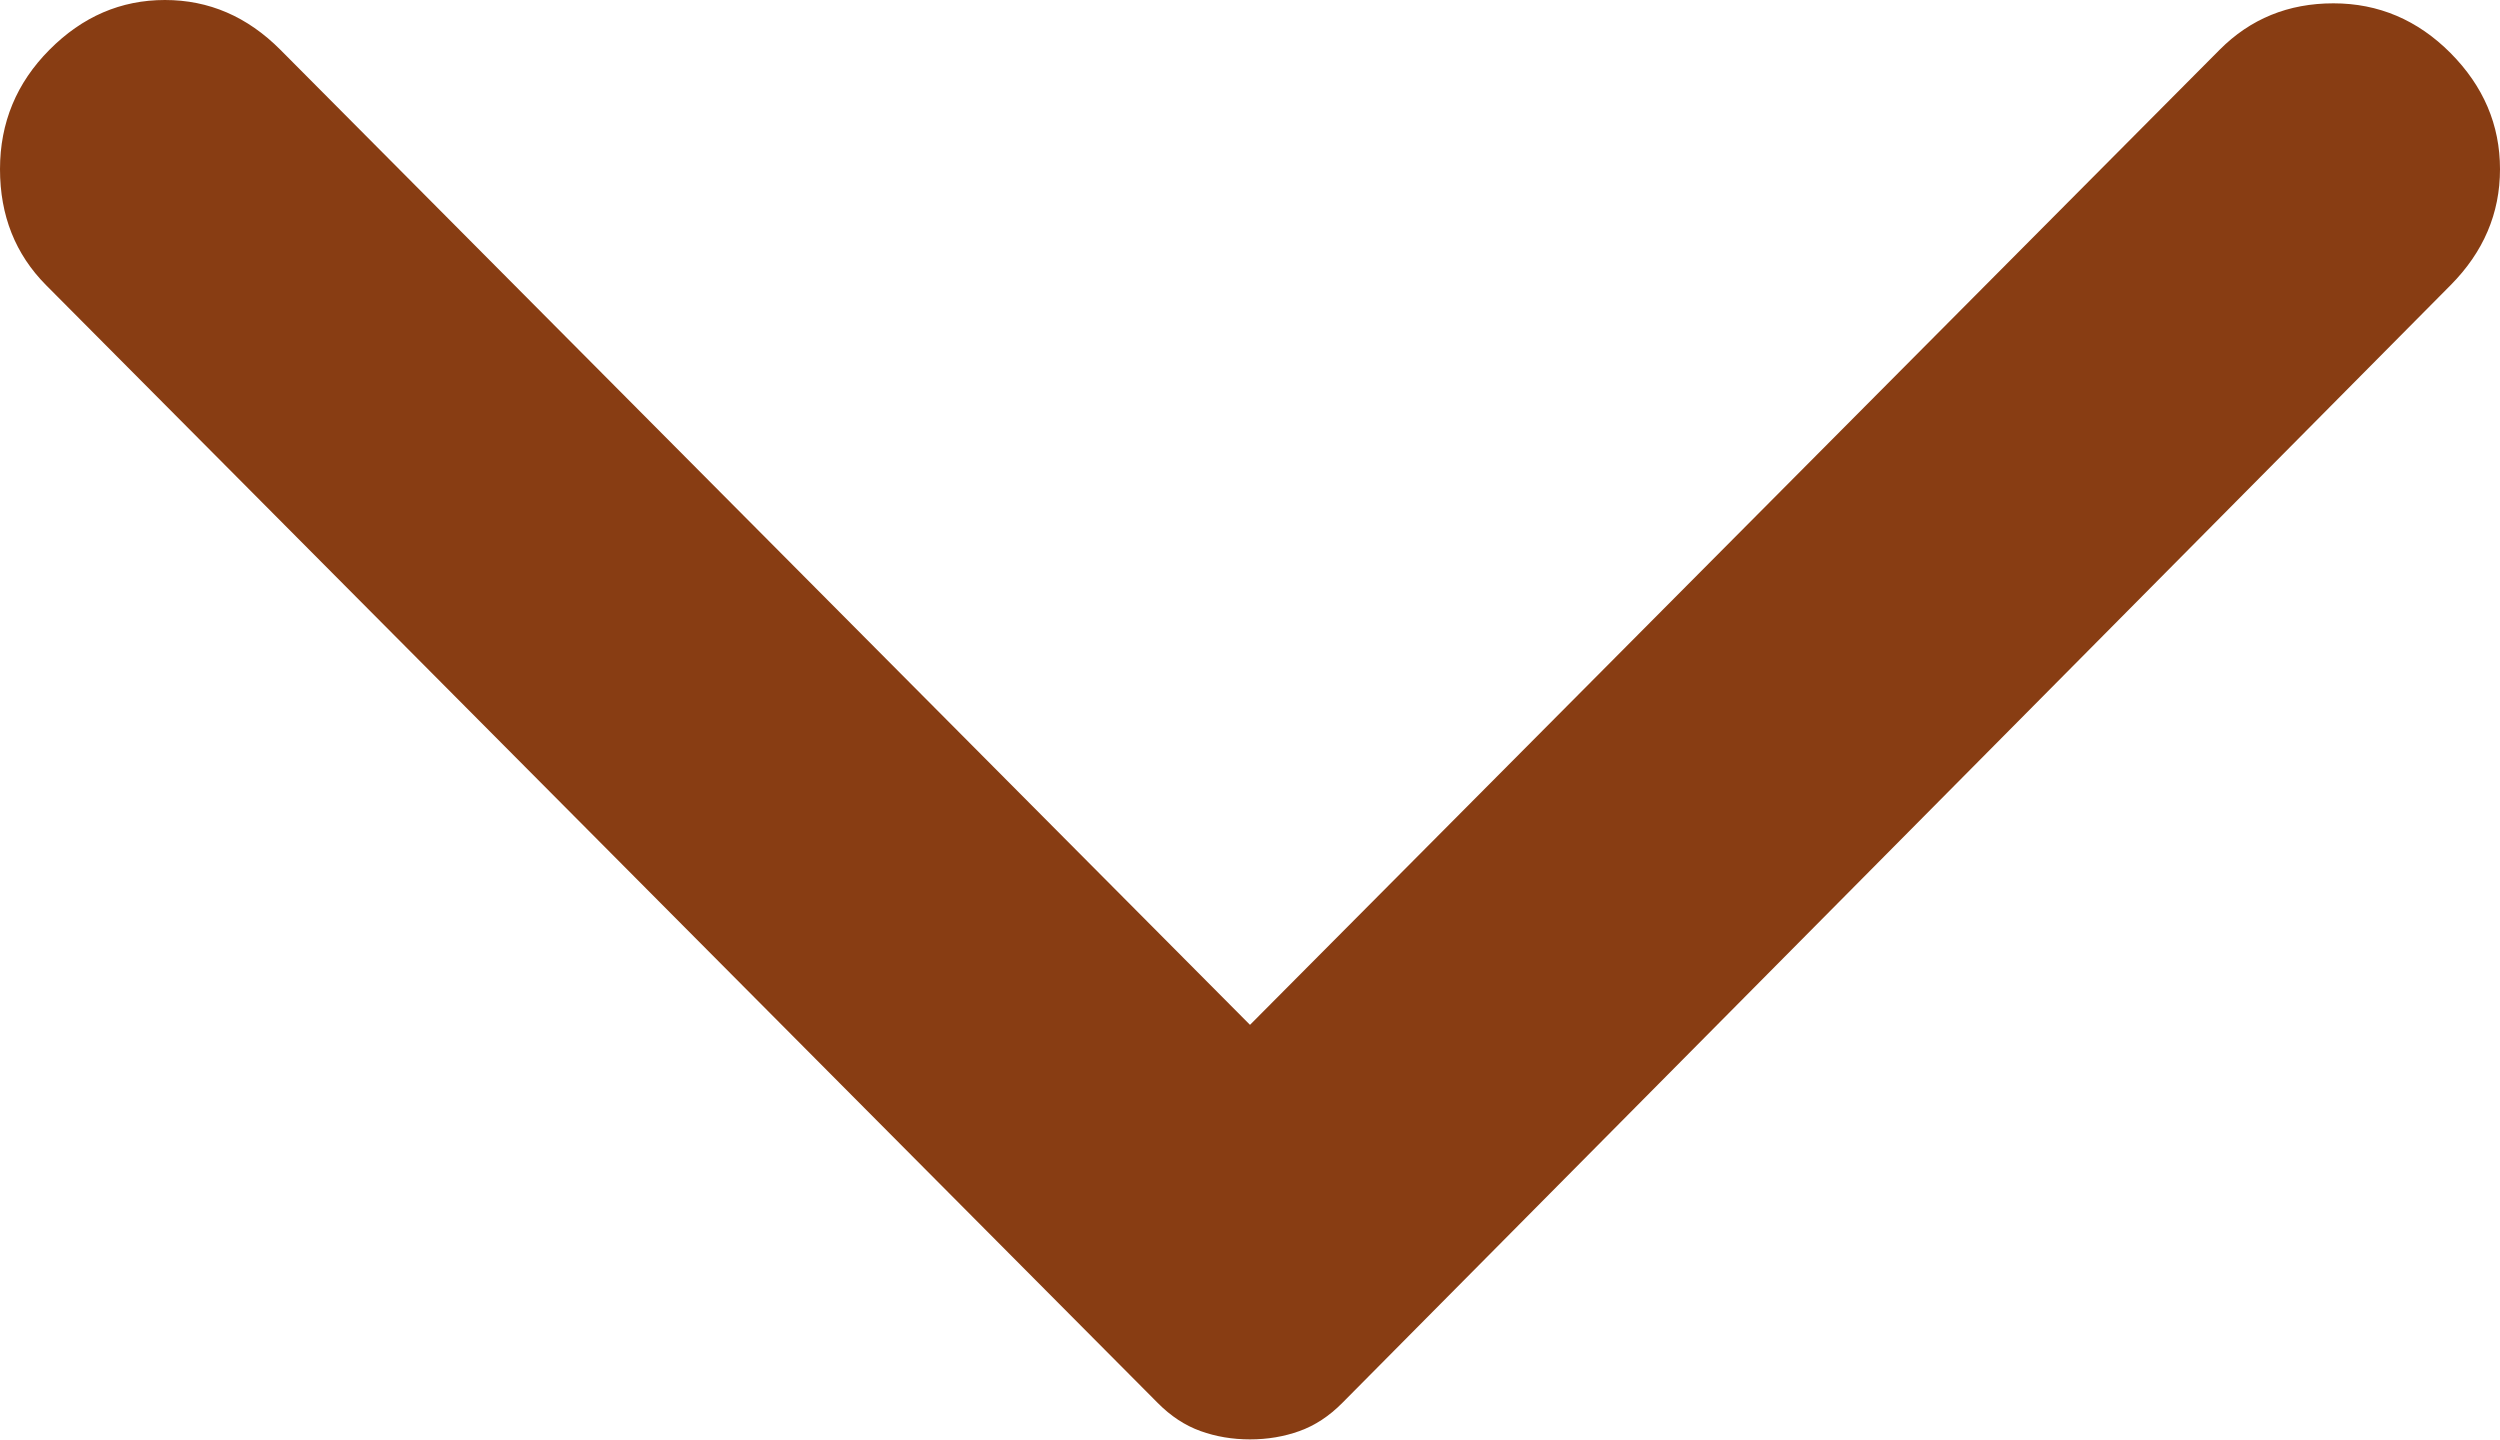
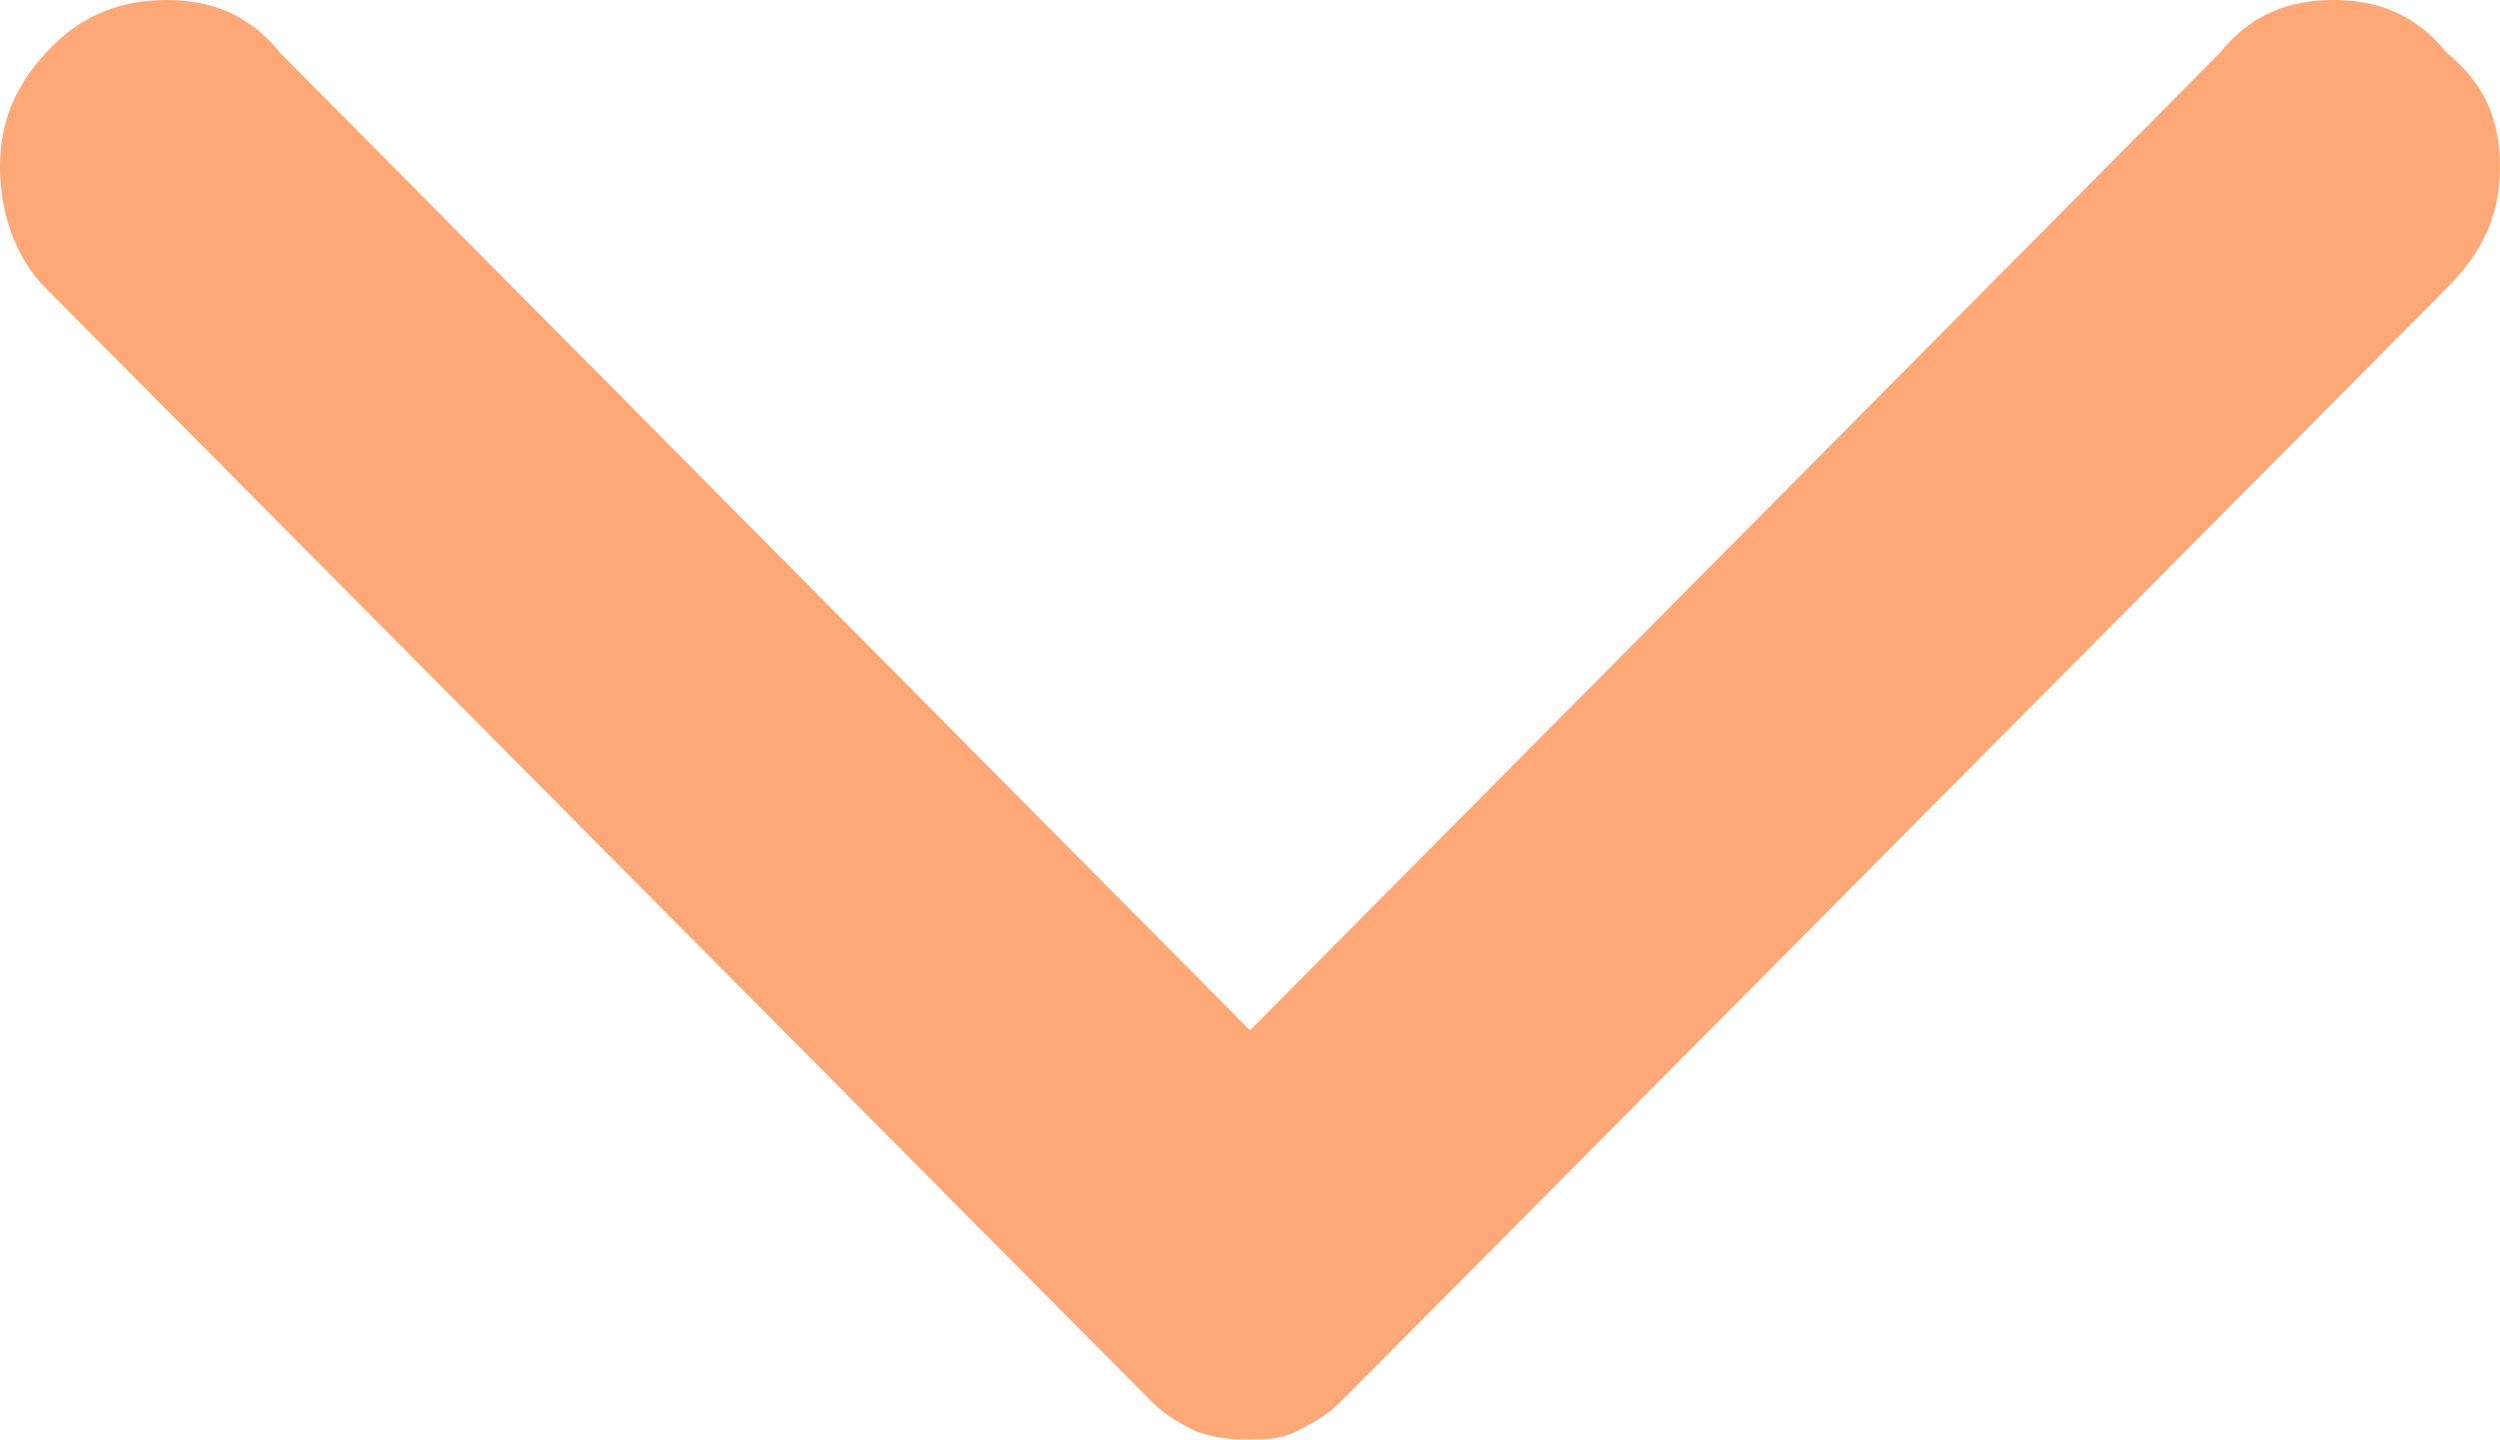
- <svg xmlns="http://www.w3.org/2000/svg" width="33" height="19" viewBox="0 0 33 19" fill="none">
-   <path d="M32.347 3.765L17.719 18.518C17.545 18.694 17.356 18.817 17.153 18.89C16.95 18.963 16.732 19 16.5 19C16.268 19 16.05 18.963 15.847 18.89C15.644 18.817 15.455 18.694 15.281 18.518L0.609 3.765C0.203 3.356 -7.0613e-07 2.846 -7.32921e-07 2.233C-7.59712e-07 1.62 0.218 1.094 0.653 0.657C1.088 0.219 1.596 1.31371e-06 2.177 1.28834e-06C2.757 1.26296e-06 3.265 0.219 3.701 0.657L16.5 13.528L29.299 0.657C29.706 0.248 30.206 0.044 30.801 0.044C31.396 0.044 31.912 0.263 32.347 0.7C32.782 1.138 33 1.649 33 2.233C33 2.816 32.782 3.327 32.347 3.765Z" fill="#883D13" />
+ <svg xmlns="http://www.w3.org/2000/svg" version="1.1" id="Layer_1" x="0px" y="0px" viewBox="0 0 33 19" style="enable-background:new 0 0 33 19;" xml:space="preserve">
+   <style type="text/css">
+ 	.st0{fill:#FFA877;}
+ </style>
+   <path class="st0" d="M32.3,3.8L17.7,18.5c-0.2,0.2-0.4,0.3-0.6,0.4C16.9,19,16.7,19,16.5,19s-0.4,0-0.7-0.1  c-0.2-0.1-0.4-0.2-0.6-0.4L0.6,3.8C0.2,3.4,0,2.8,0,2.2s0.2-1.1,0.7-1.6C1.1,0.2,1.6,0,2.2,0c0.6,0,1.1,0.2,1.5,0.7l12.8,12.9  L29.3,0.7C29.7,0.2,30.2,0,30.8,0c0.6,0,1.1,0.2,1.5,0.7C32.8,1.1,33,1.6,33,2.2S32.8,3.3,32.3,3.8z" />
</svg>
